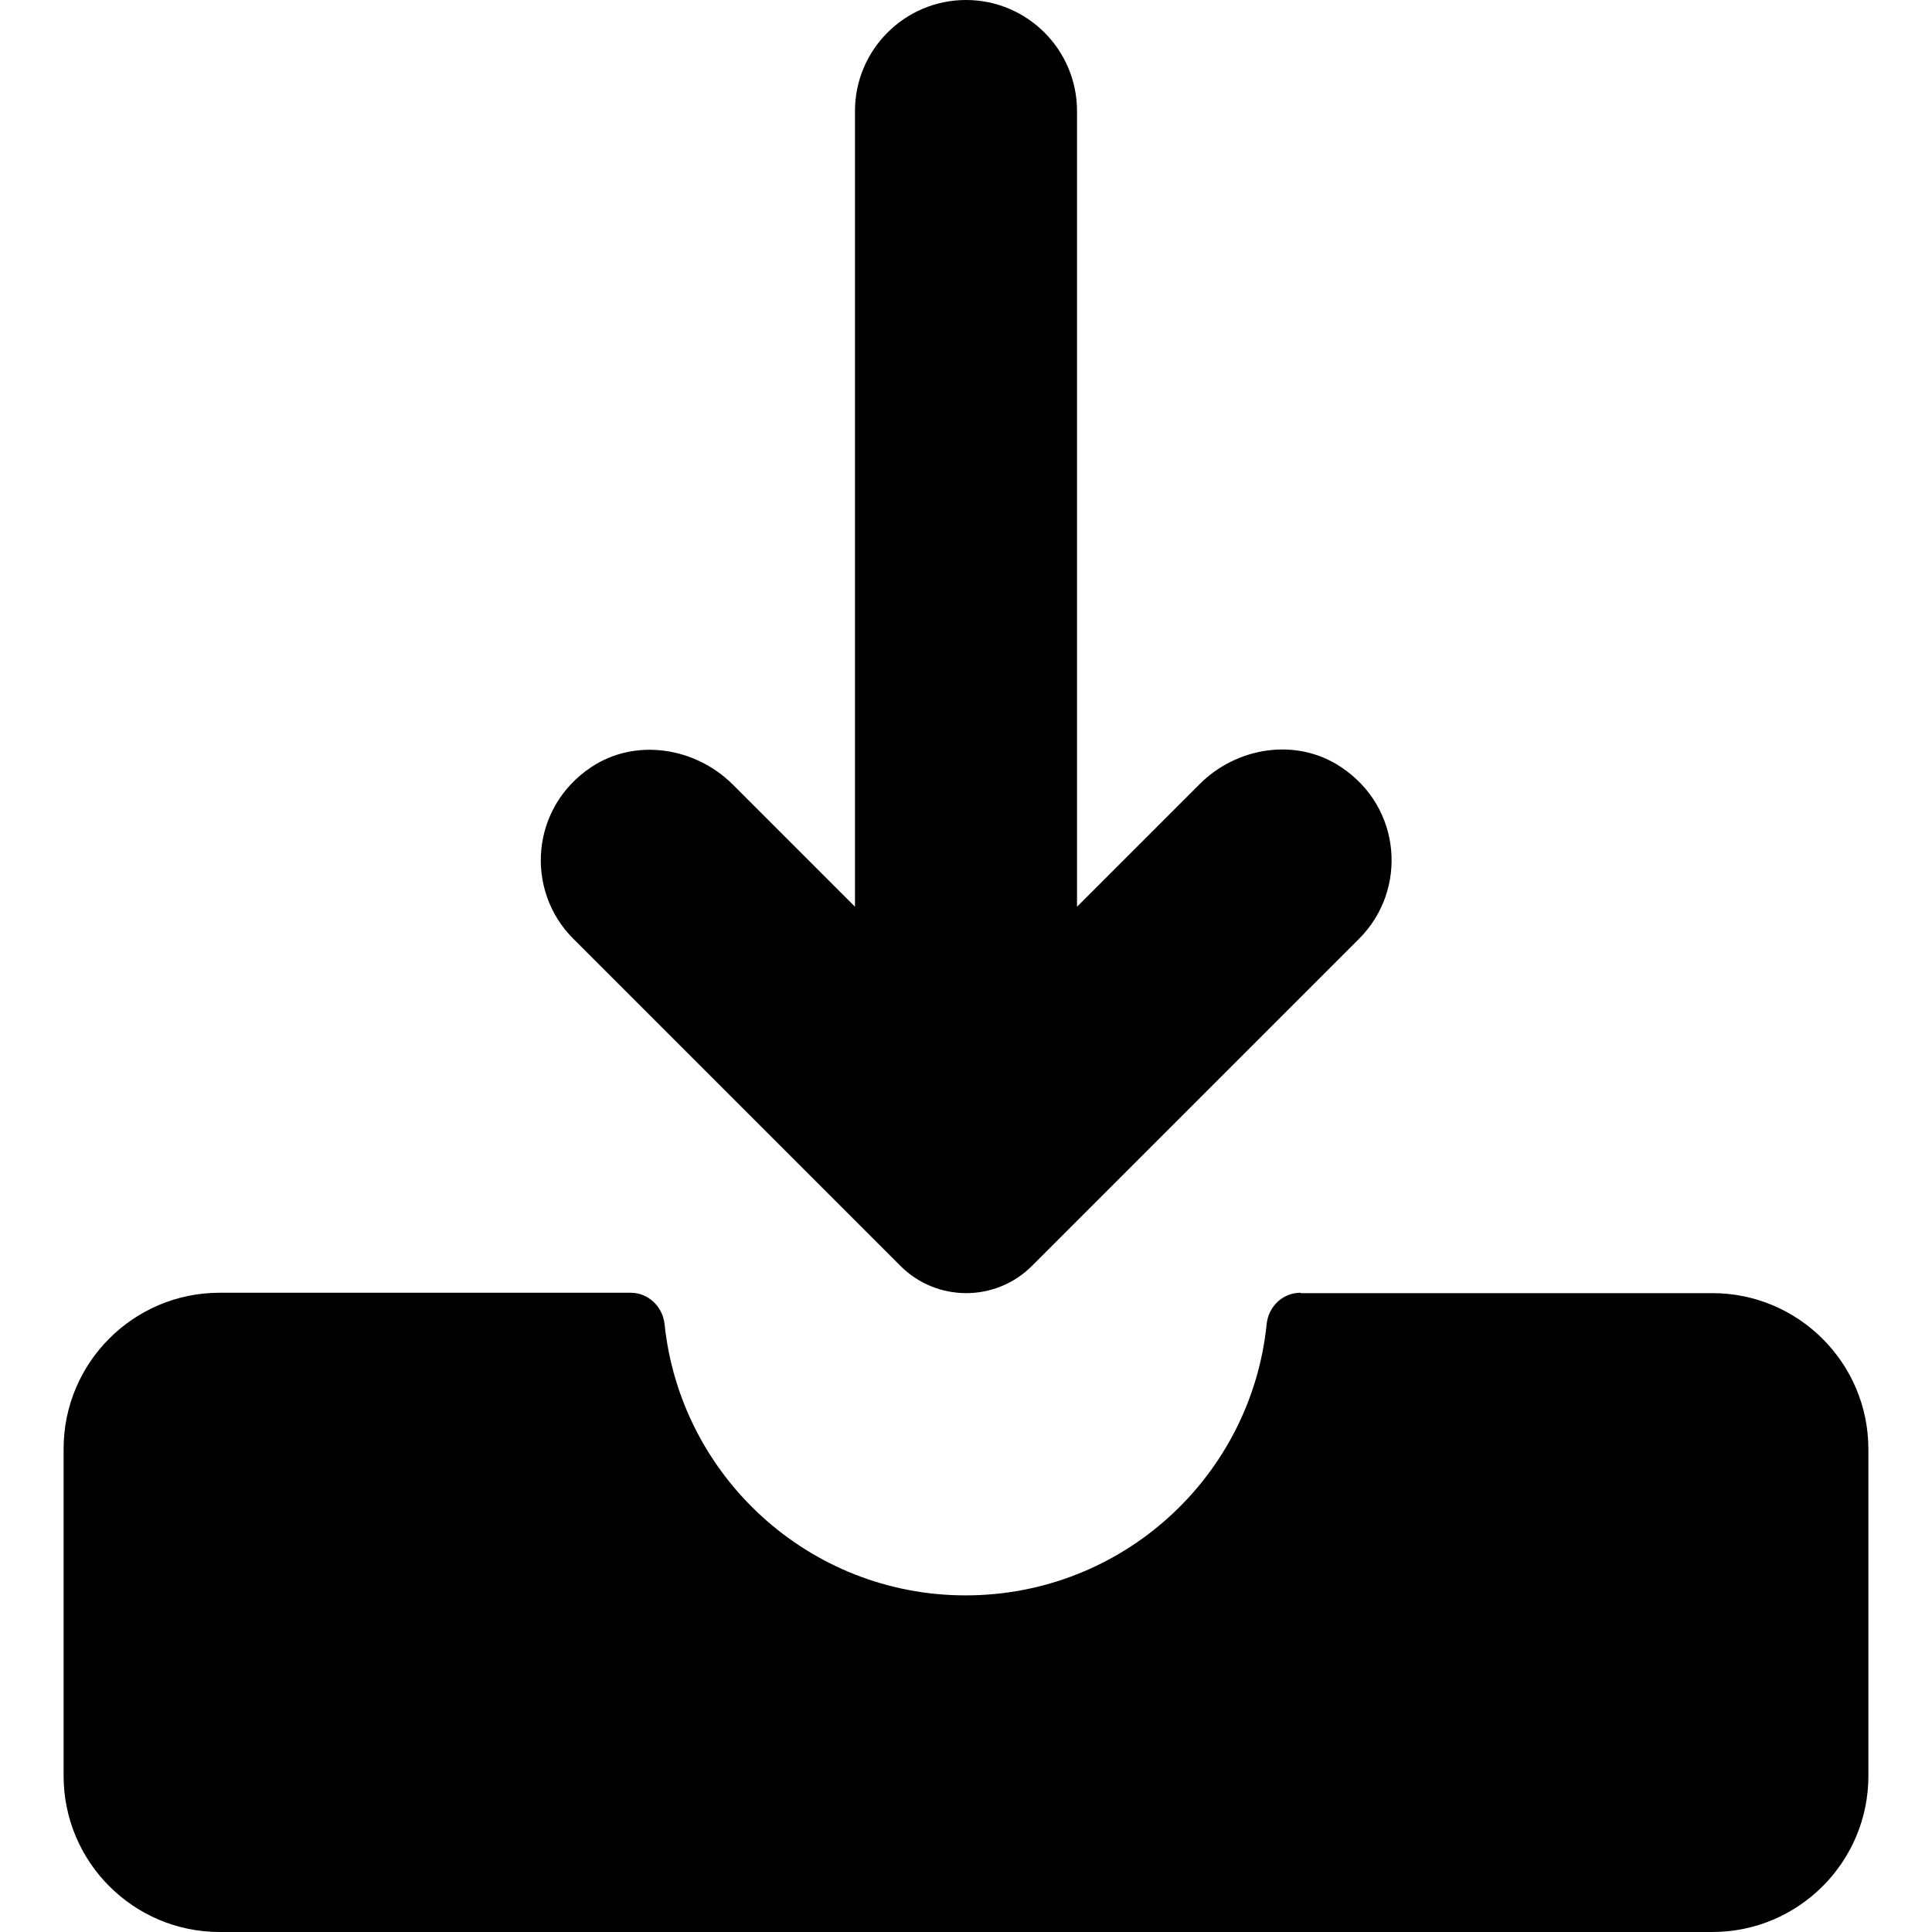
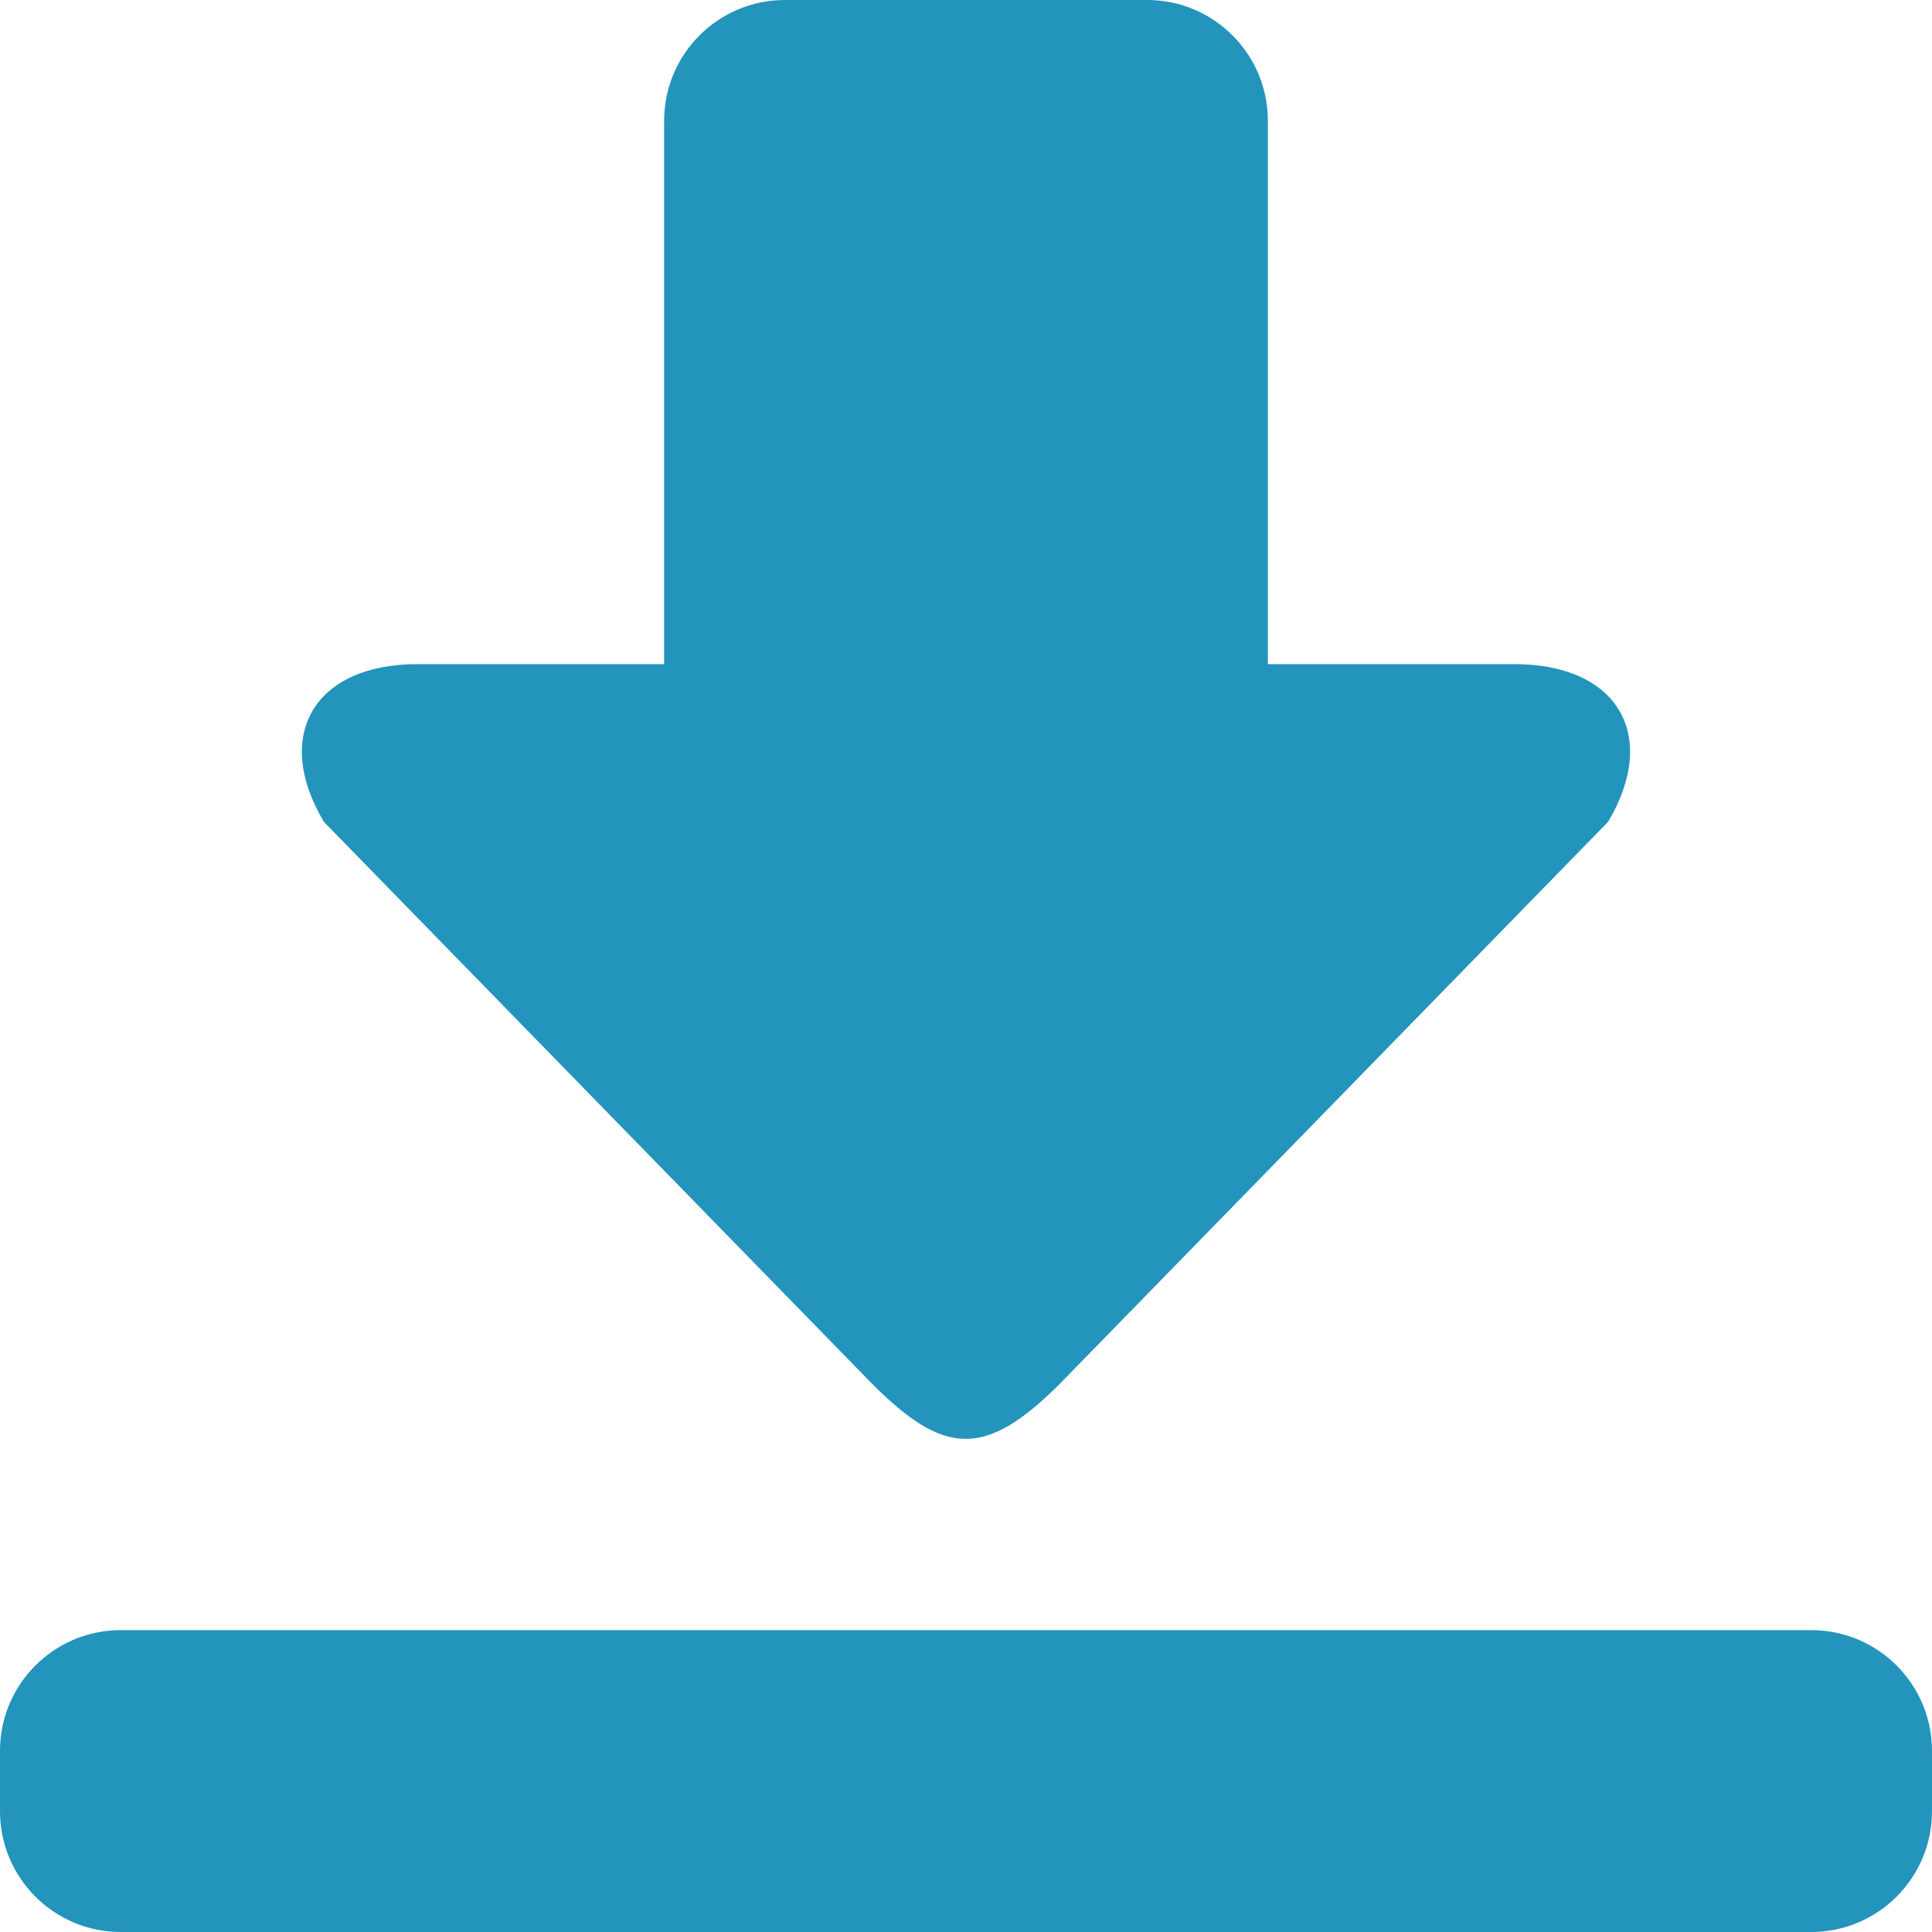
- <svg xmlns="http://www.w3.org/2000/svg" version="1.1" id="Capa_1" x="0px" y="0px" viewBox="0 0 489 489" style="enable-background:new 0 0 489 489;" xml:space="preserve">
+ <svg xmlns="http://www.w3.org/2000/svg" version="1.1" id="Layer_1" x="0px" y="0px" viewBox="0 0 286.053 286.053" style="enable-background:new 0 0 286.053 286.053;" xml:space="preserve" width="512px" height="512px">
  <g>
    <g>
-       <path d="M329.2,327.2c-4.5,0-8.1,3.4-8.6,7.9c-3.9,38.6-36.5,68.7-76.2,68.7c-39.6,0-72.2-30.1-76.2-68.7    c-0.5-4.4-4.1-7.9-8.6-7.9h-104c-21.8,0-39.5,17.7-39.5,39.5v82.8c0,21.8,17.7,39.5,39.5,39.5h377.8c21.8,0,39.5-17.7,39.5-39.5    v-82.7c0-21.8-17.7-39.5-39.5-39.5H329.2V327.2z" />
-       <path d="M303.5,198.6l-30.9,30.9V28.1C272.6,12.6,260,0,244.5,0l0,0c-15.5,0-28.1,12.6-28.1,28.1v201.4l-30.9-30.9    c-9.5-9.5-24.7-11.9-35.9-4.4c-15.3,10.2-16.8,31.1-4.5,43.4l82.8,82.8c9.2,9.2,24.1,9.2,33.3,0l82.8-82.8    c12.3-12.3,10.8-33.2-4.5-43.4C328.2,186.6,313,189,303.5,198.6z" />
+       <path d="M129.162,204.922c10.62,10.62,16.672,11.031,27.72,0l81.212-83.242   c7.625-12.846,1.386-23.349-13.856-23.349h-36.517V17.878C187.723,8.01,179.713,0,169.845,0H116.21   c-9.869,0-17.878,8.01-17.878,17.878v80.453H61.806c-15.241,0-21.481,10.512-13.856,23.349L129.162,204.922z M268.176,241.358   H17.878C8.01,241.358,0,249.367,0,259.236v8.939c0,9.878,8.01,17.878,17.878,17.878h250.297c9.869,0,17.878-8.001,17.878-17.878   v-8.939C286.054,249.367,278.044,241.358,268.176,241.358z" data-original="#2394BC" class="active-path" data-old_color="#2394BC" fill="#2394BC" />
    </g>
  </g>
-   <g>
- </g>
-   <g>
- </g>
-   <g>
- </g>
-   <g>
- </g>
-   <g>
- </g>
-   <g>
- </g>
-   <g>
- </g>
-   <g>
- </g>
-   <g>
- </g>
-   <g>
- </g>
-   <g>
- </g>
-   <g>
- </g>
-   <g>
- </g>
-   <g>
- </g>
-   <g>
- </g>
</svg>
